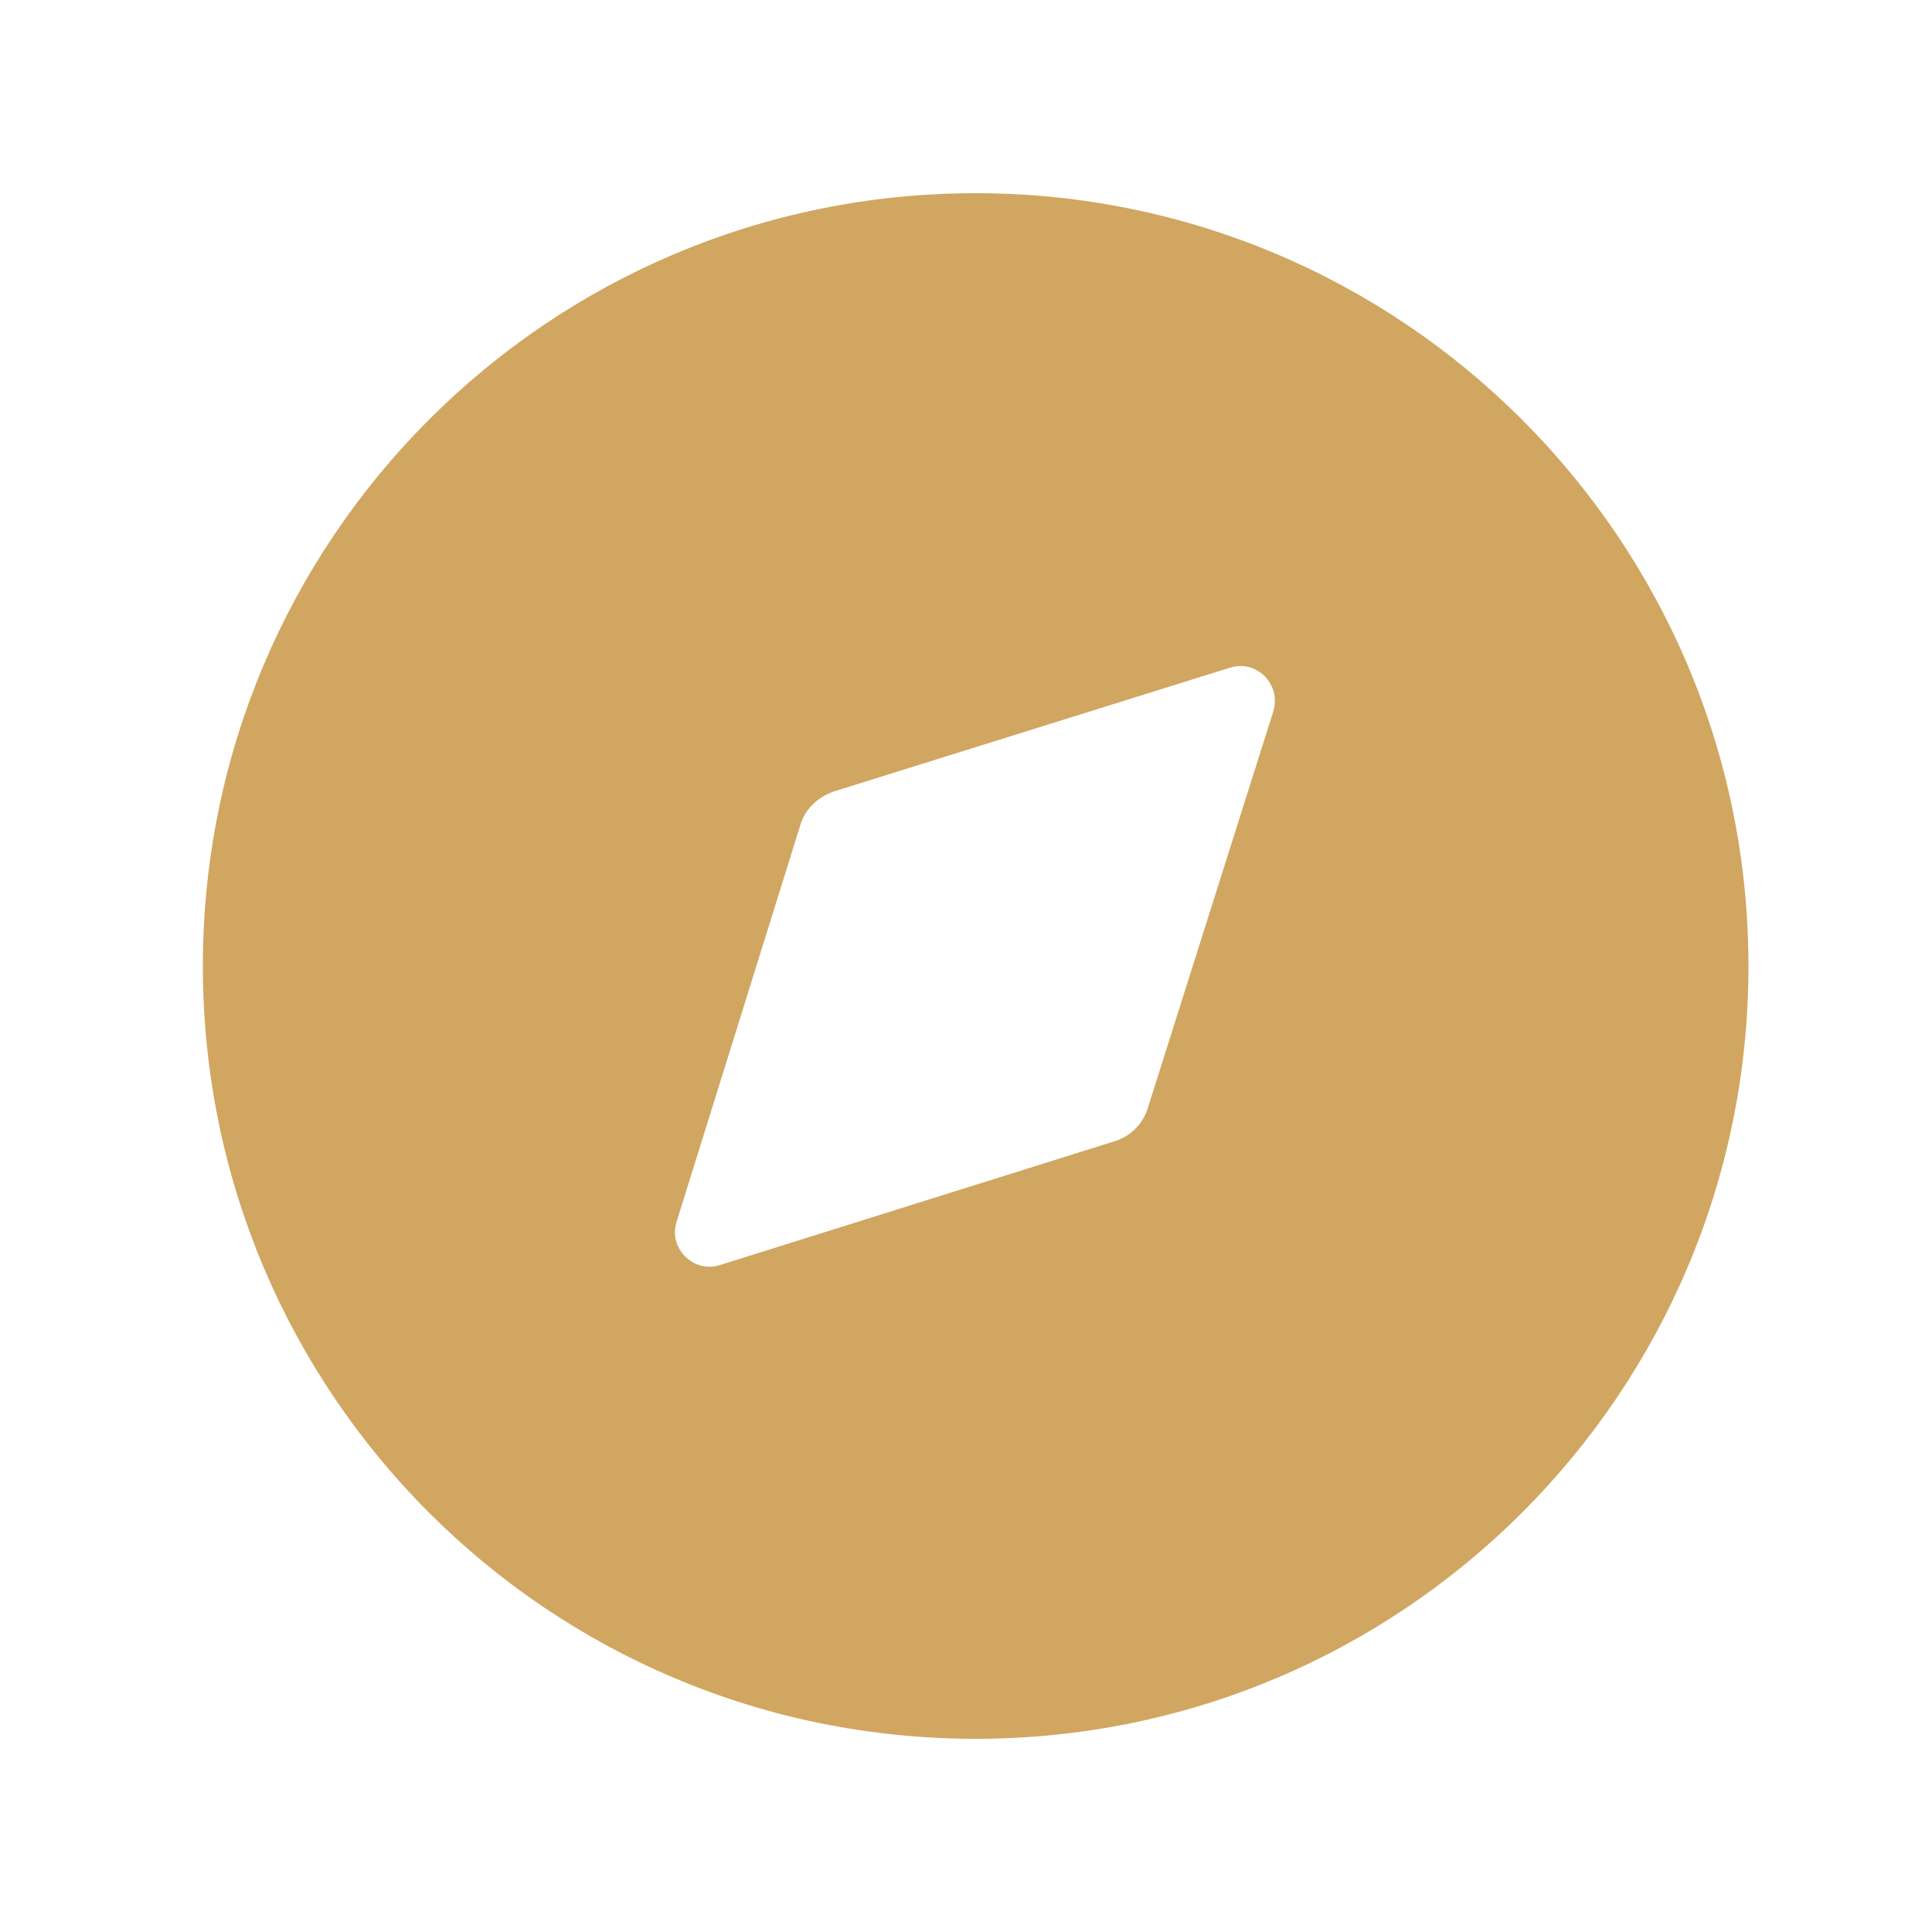
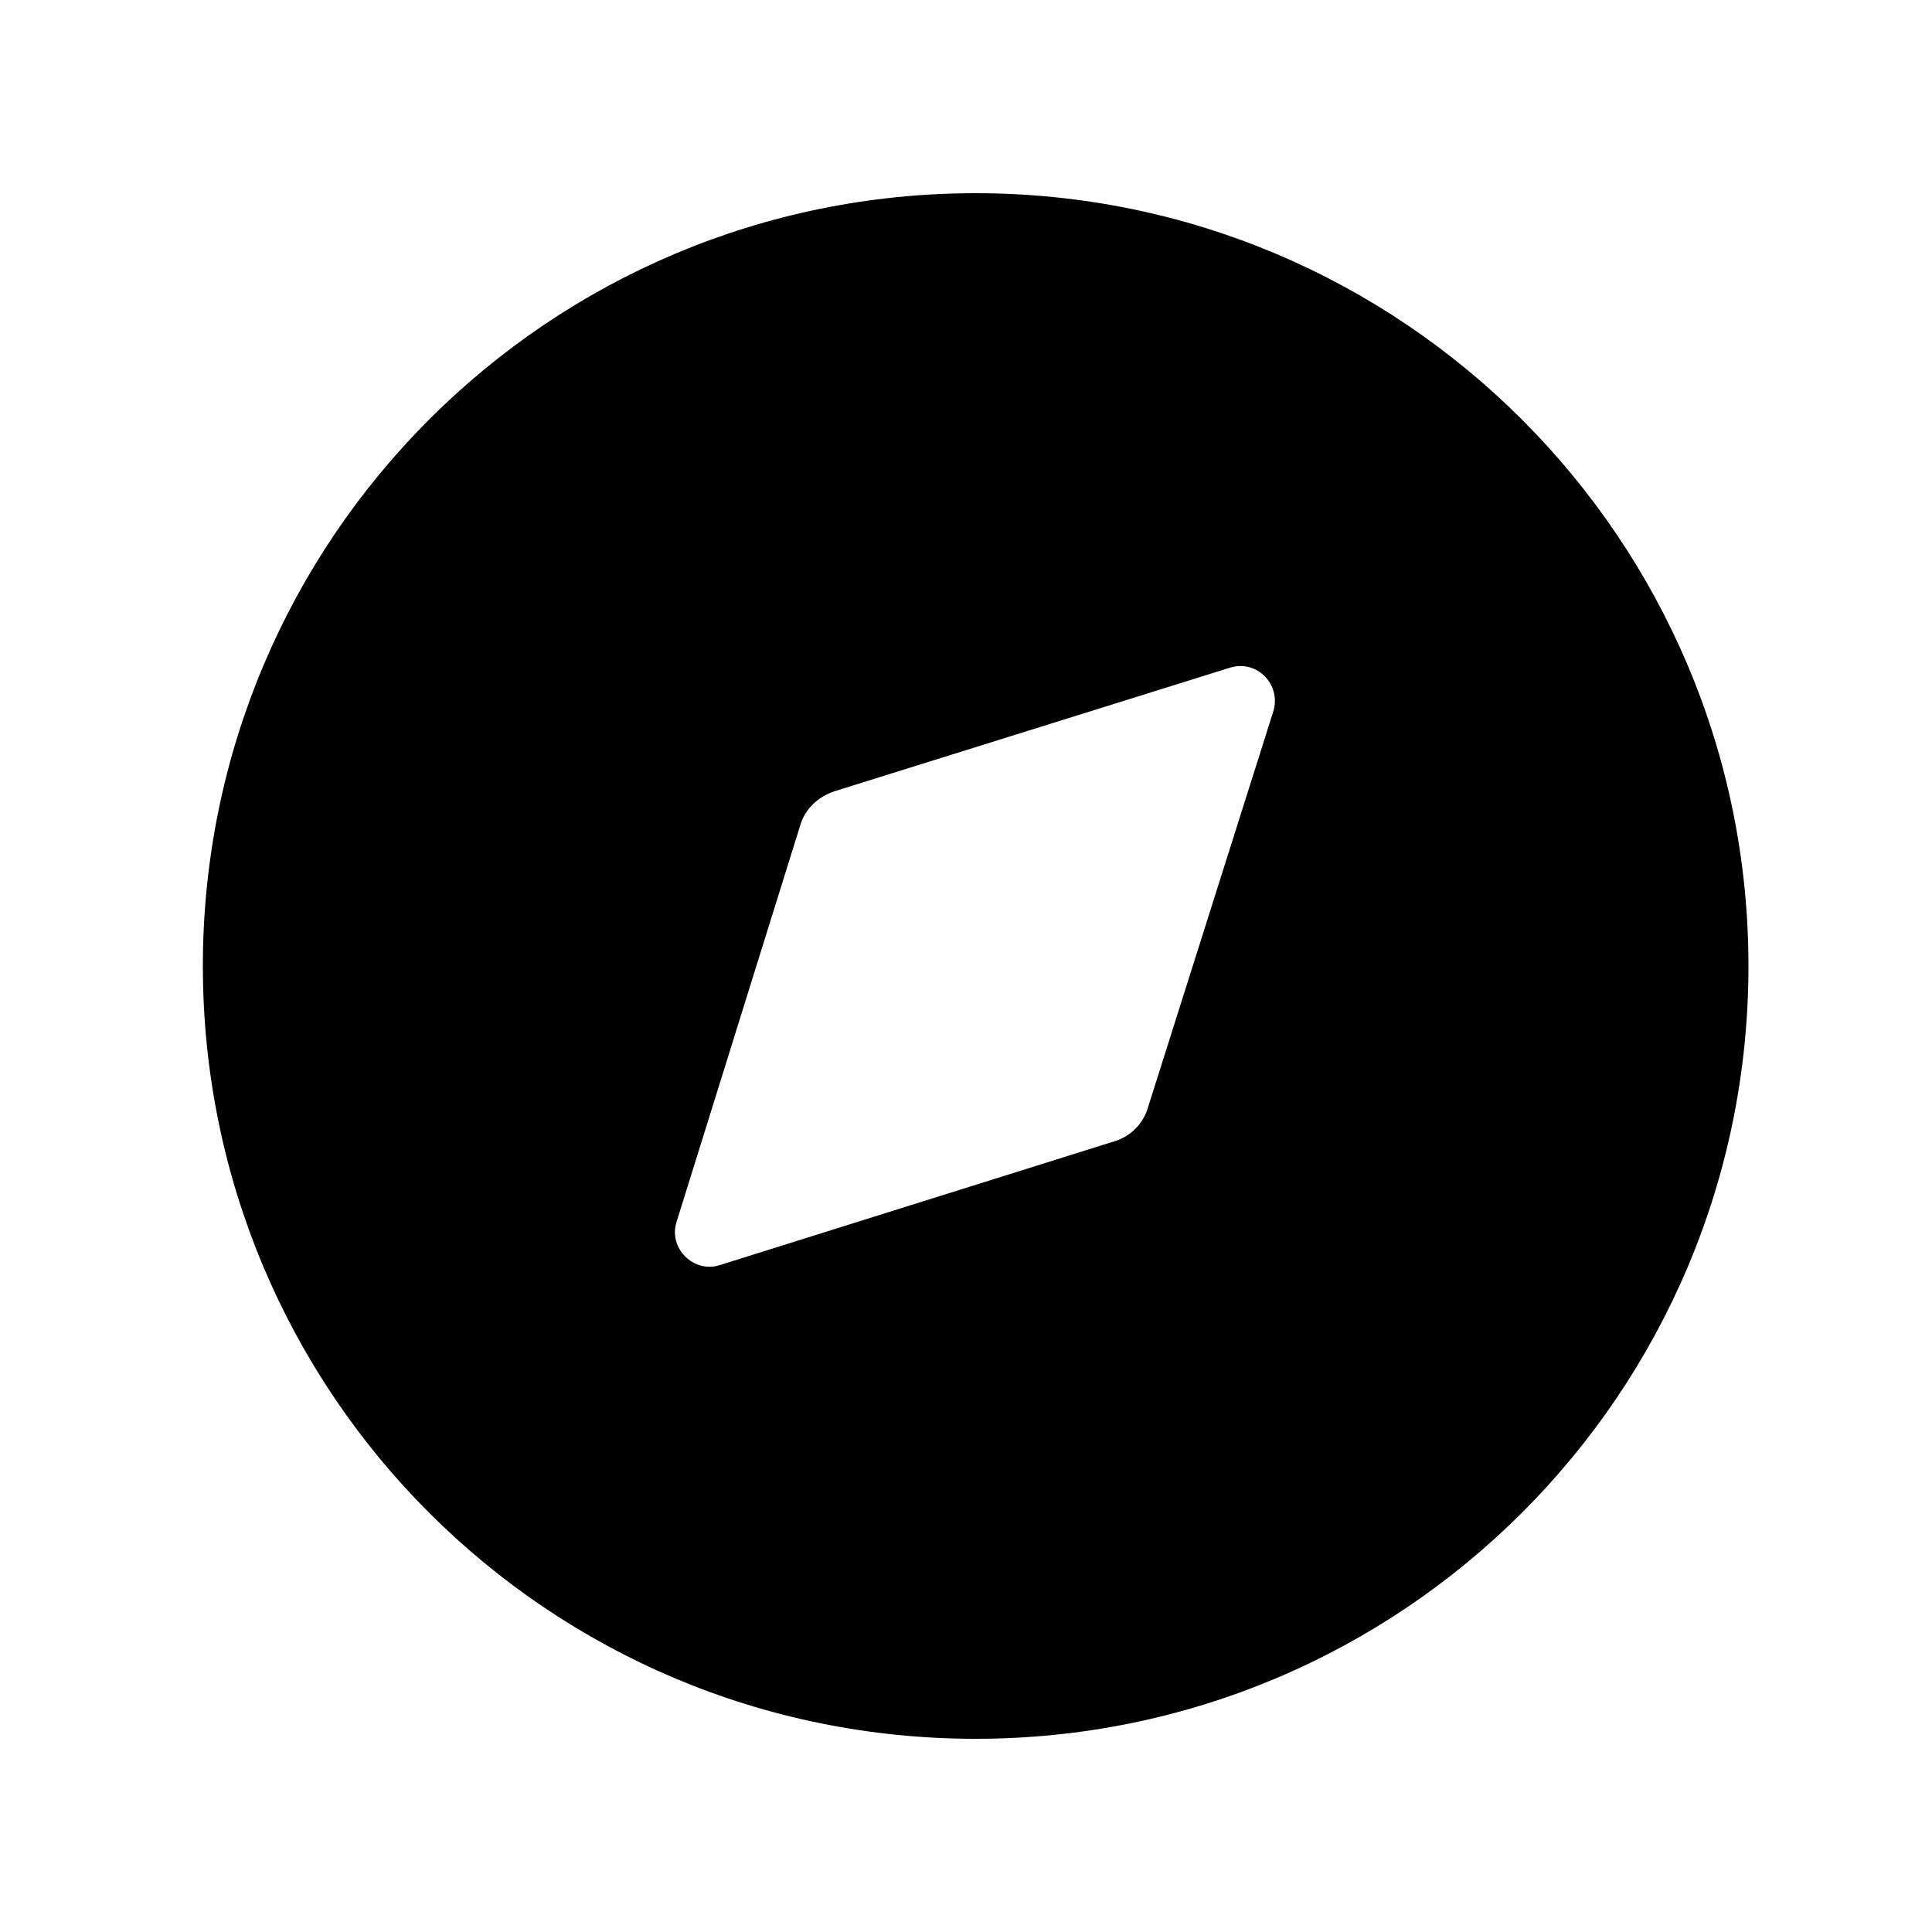
<svg xmlns="http://www.w3.org/2000/svg" width="25" height="25" viewBox="0 0 25 25" fill="none">
-   <path d="M12.625 2.5C18.145 2.5 22.625 6.98 22.625 12.5C22.625 18.03 18.145 22.5 12.625 22.5C7.095 22.5 2.625 18.03 2.625 12.5C2.625 6.98 7.095 2.5 12.625 2.5ZM16.475 9.21C16.585 8.86 16.265 8.53 15.915 8.64L10.795 10.24C10.585 10.31 10.415 10.47 10.355 10.68L8.755 15.81C8.645 16.15 8.975 16.48 9.315 16.37L14.415 14.77C14.625 14.71 14.795 14.54 14.855 14.33L16.475 9.21Z" fill="#D1A661" />
+   <path d="M12.625 2.5C18.145 2.5 22.625 6.98 22.625 12.5C22.625 18.03 18.145 22.5 12.625 22.5C7.095 22.5 2.625 18.03 2.625 12.5C2.625 6.98 7.095 2.5 12.625 2.5ZM16.475 9.21C16.585 8.86 16.265 8.53 15.915 8.64L10.795 10.24C10.585 10.31 10.415 10.47 10.355 10.68L8.755 15.81C8.645 16.15 8.975 16.48 9.315 16.37L14.415 14.77C14.625 14.71 14.795 14.54 14.855 14.33L16.475 9.21Z" fill="#000000" />
</svg>
